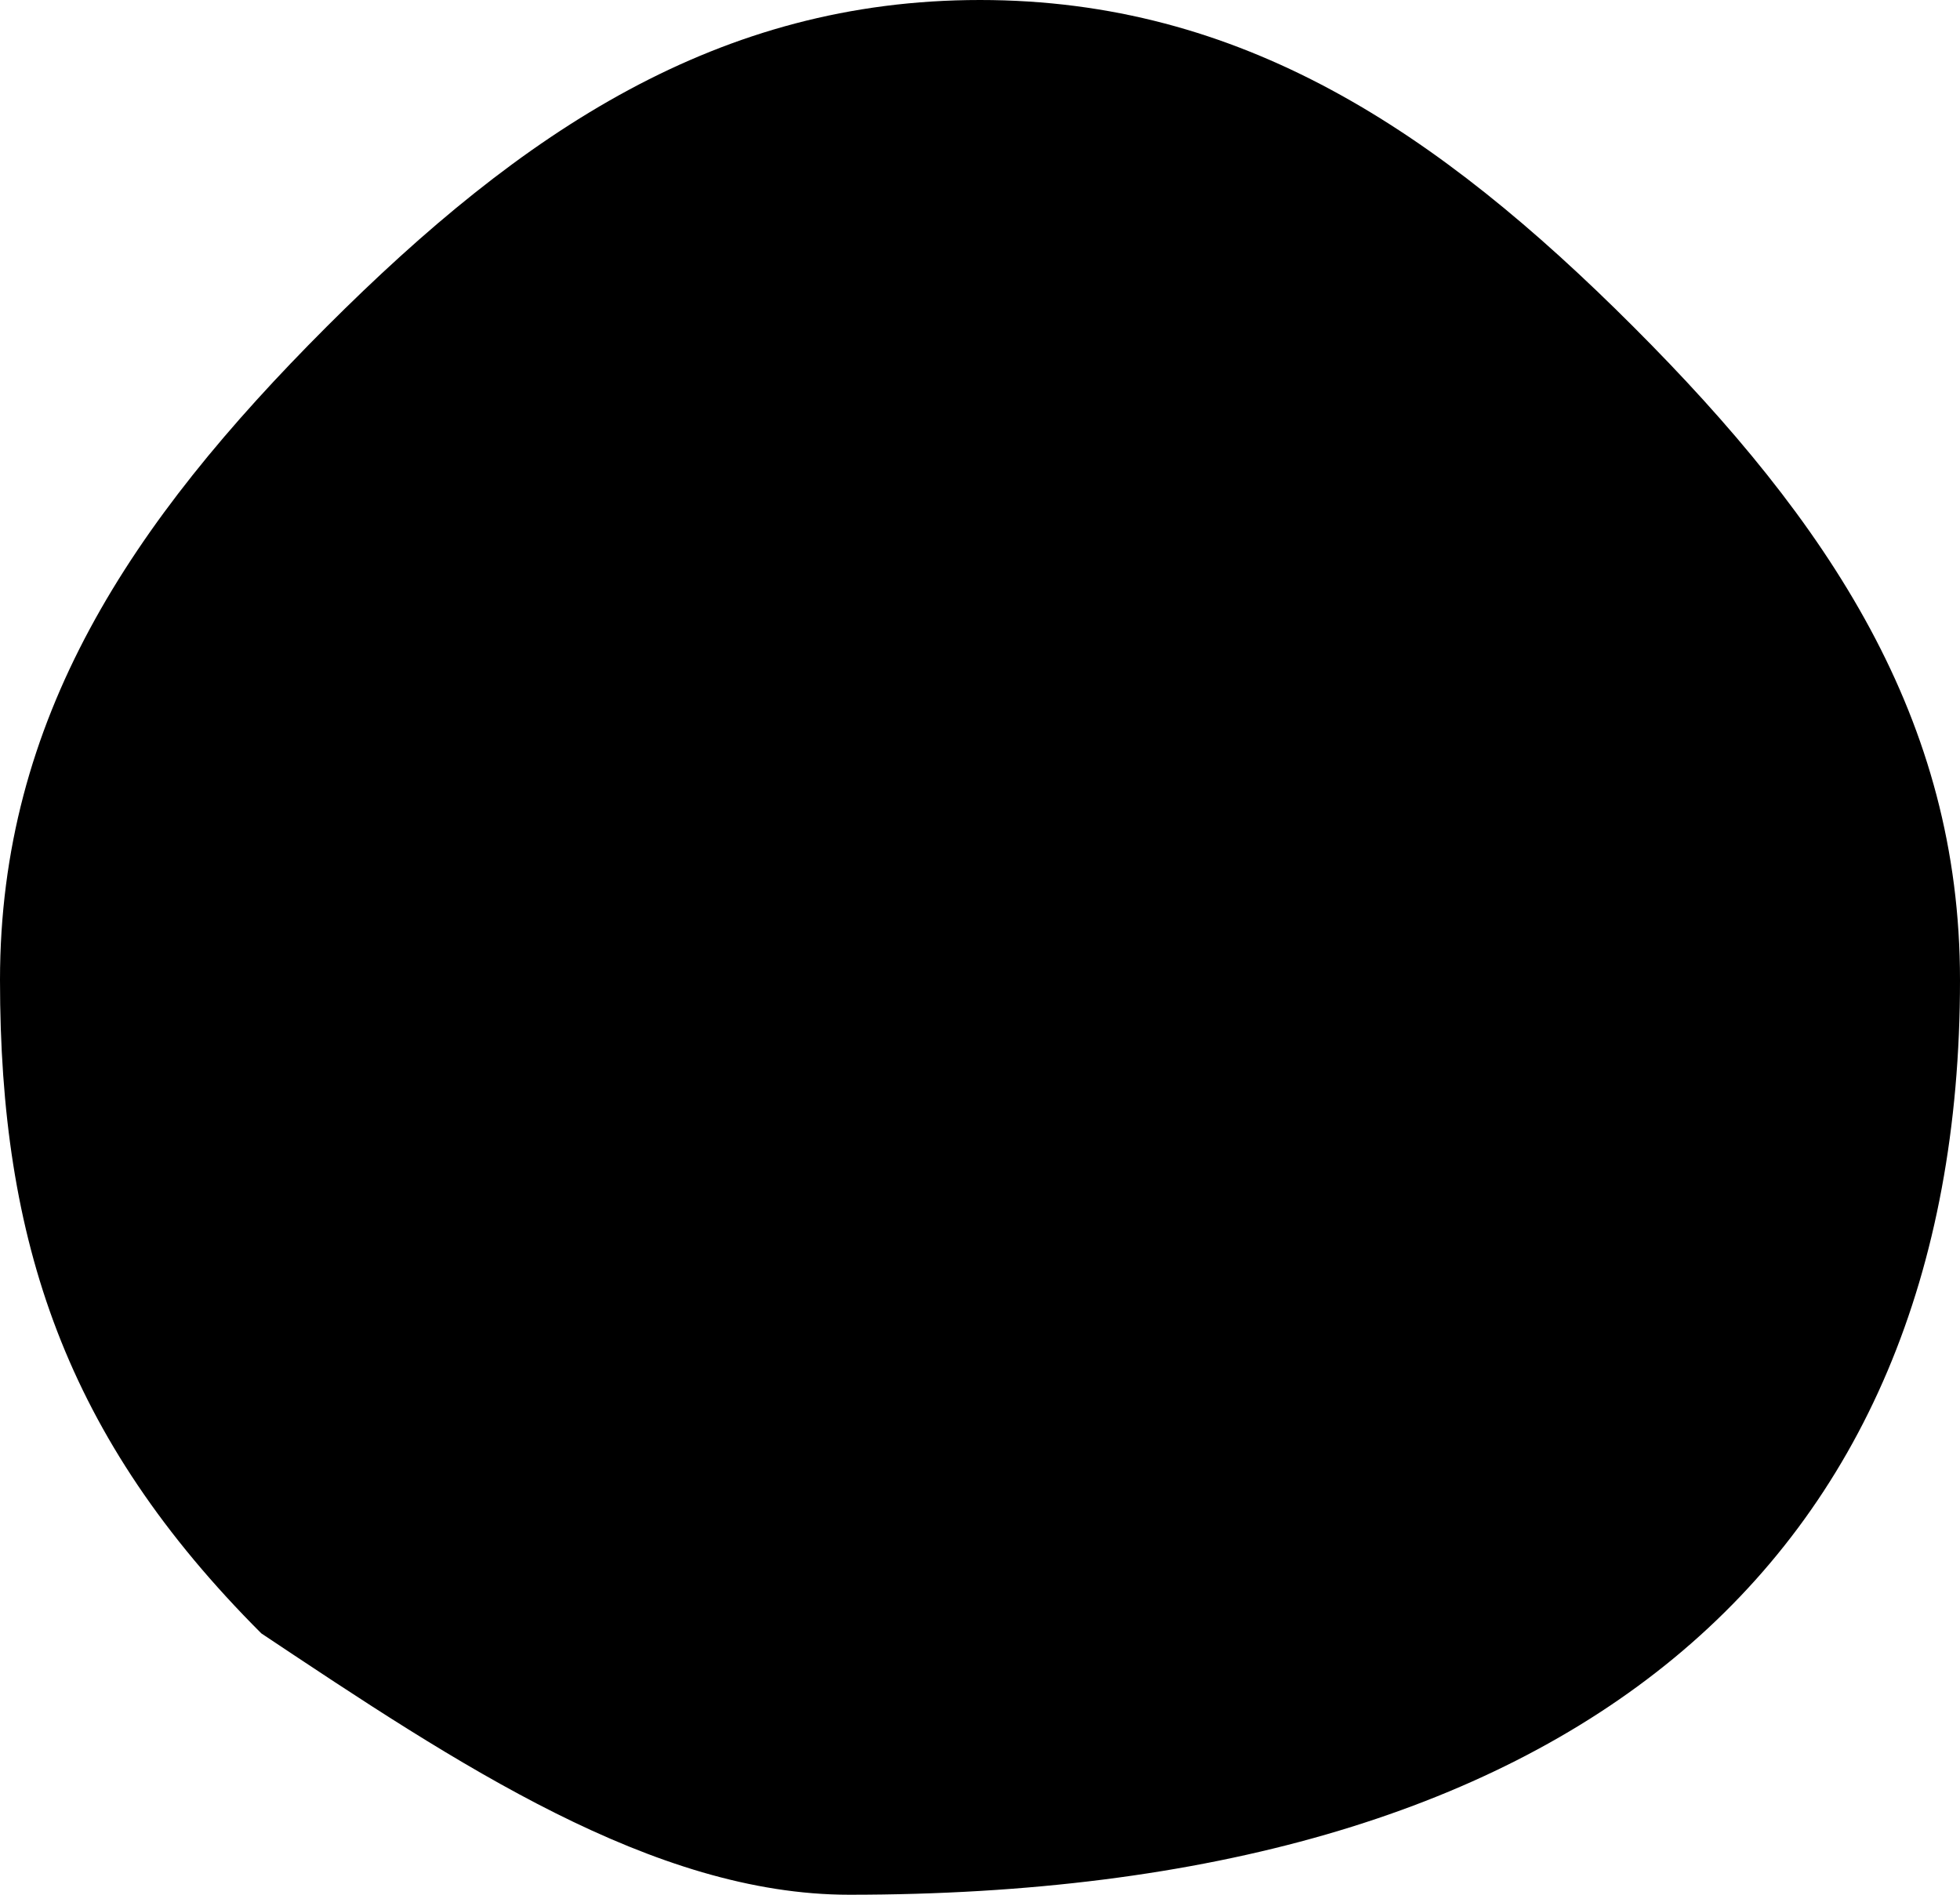
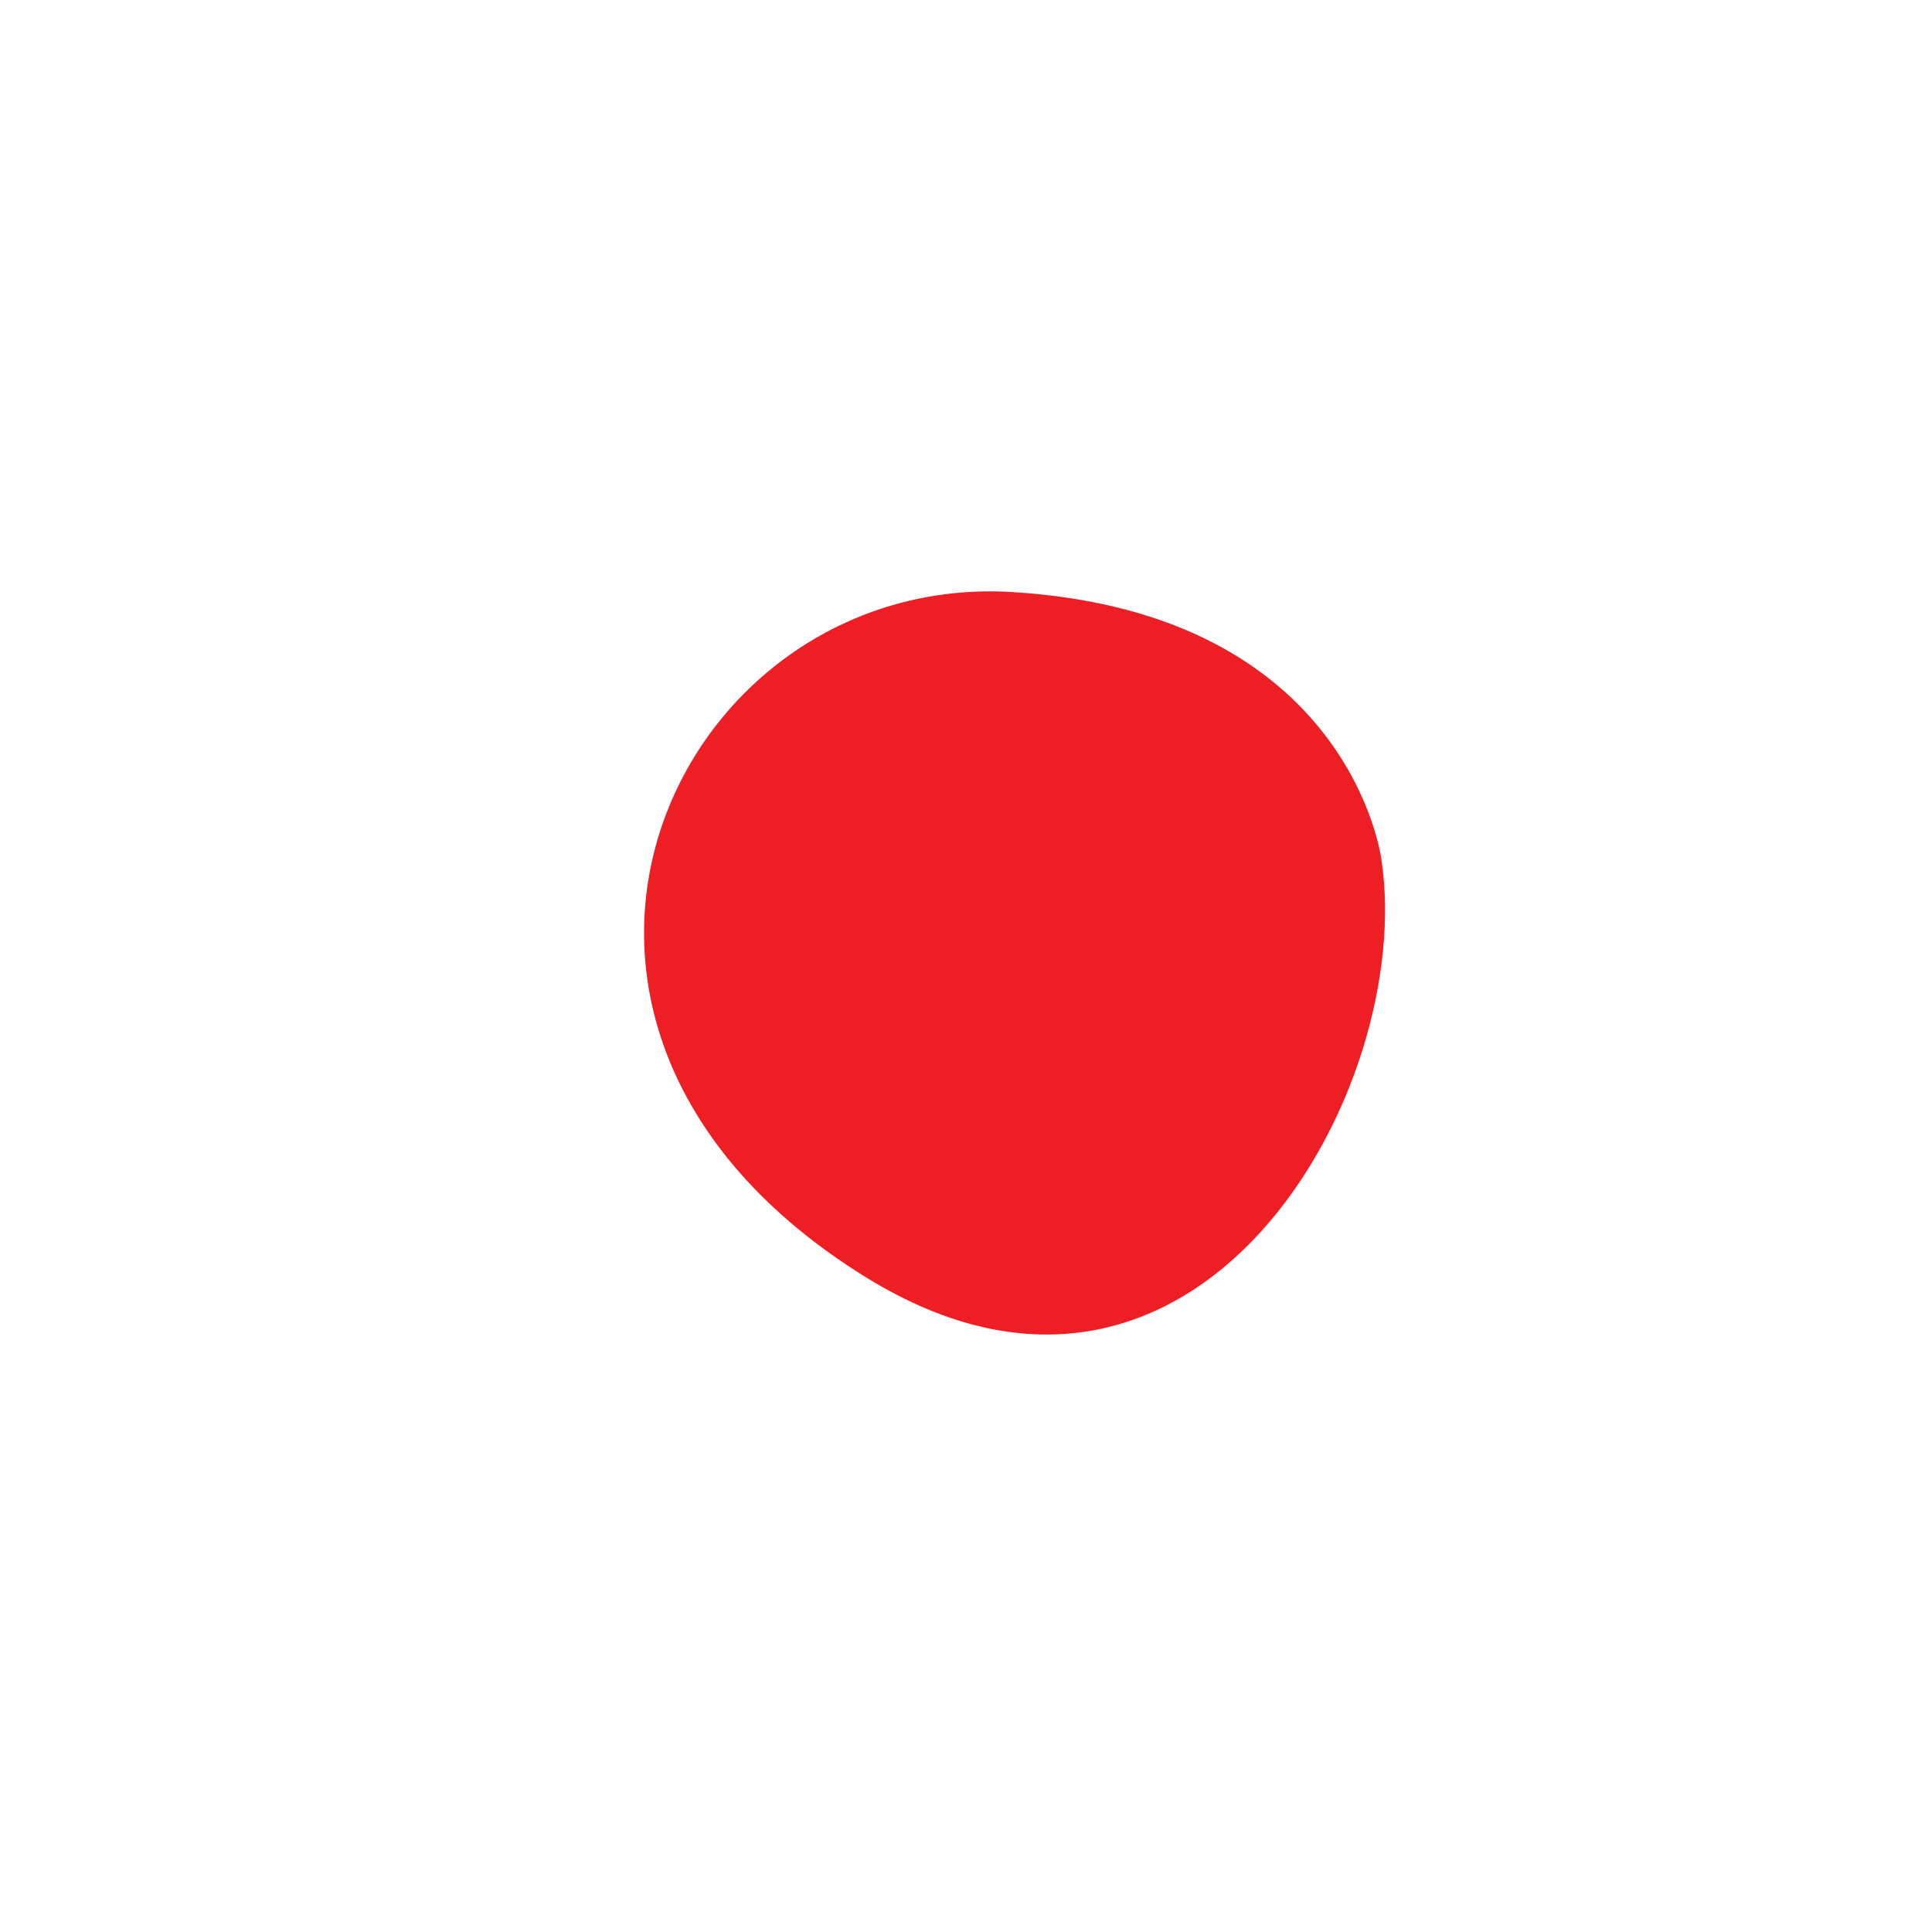
- <svg xmlns="http://www.w3.org/2000/svg" version="1.1" id="Calque_1" x="0px" y="0px" viewBox="0 0 3 2.9" style="enable-background:new 0 0 3 2.9;" xml:space="preserve">
-   <g id="XMLID_148_">
-     <path id="XMLID_149_" d="M0.4,2.5C0.1,2.2,0,1.9,0,1.5c0-0.4,0.2-0.7,0.5-1C0.8,0.2,1.1,0,1.5,0c0.4,0,0.7,0.2,1,0.5   C2.8,0.8,3,1.1,3,1.5c0,0.9-0.6,1.4-1.7,1.4C1,2.9,0.7,2.7,0.4,2.5z" />
-   </g>
+ <svg xmlns="http://www.w3.org/2000/svg" version="1.1" id="Calque_1" x="0px" y="0px" viewBox="0 0 464 465" style="enable-background:new 0 0 464 465;" xml:space="preserve">
+   <style type="text/css">
+ 	.st0{fill:#ED1F24;stroke:#ED1F24;stroke-miterlimit:10;}
+ </style>
+   <path id="XMLID_3_" class="st0" d="M332,206.9C340.4,262,288,356,208.7,307c-97.5-60.3-46-169,35-164S332,206.9,332,206.9z" />
</svg>
